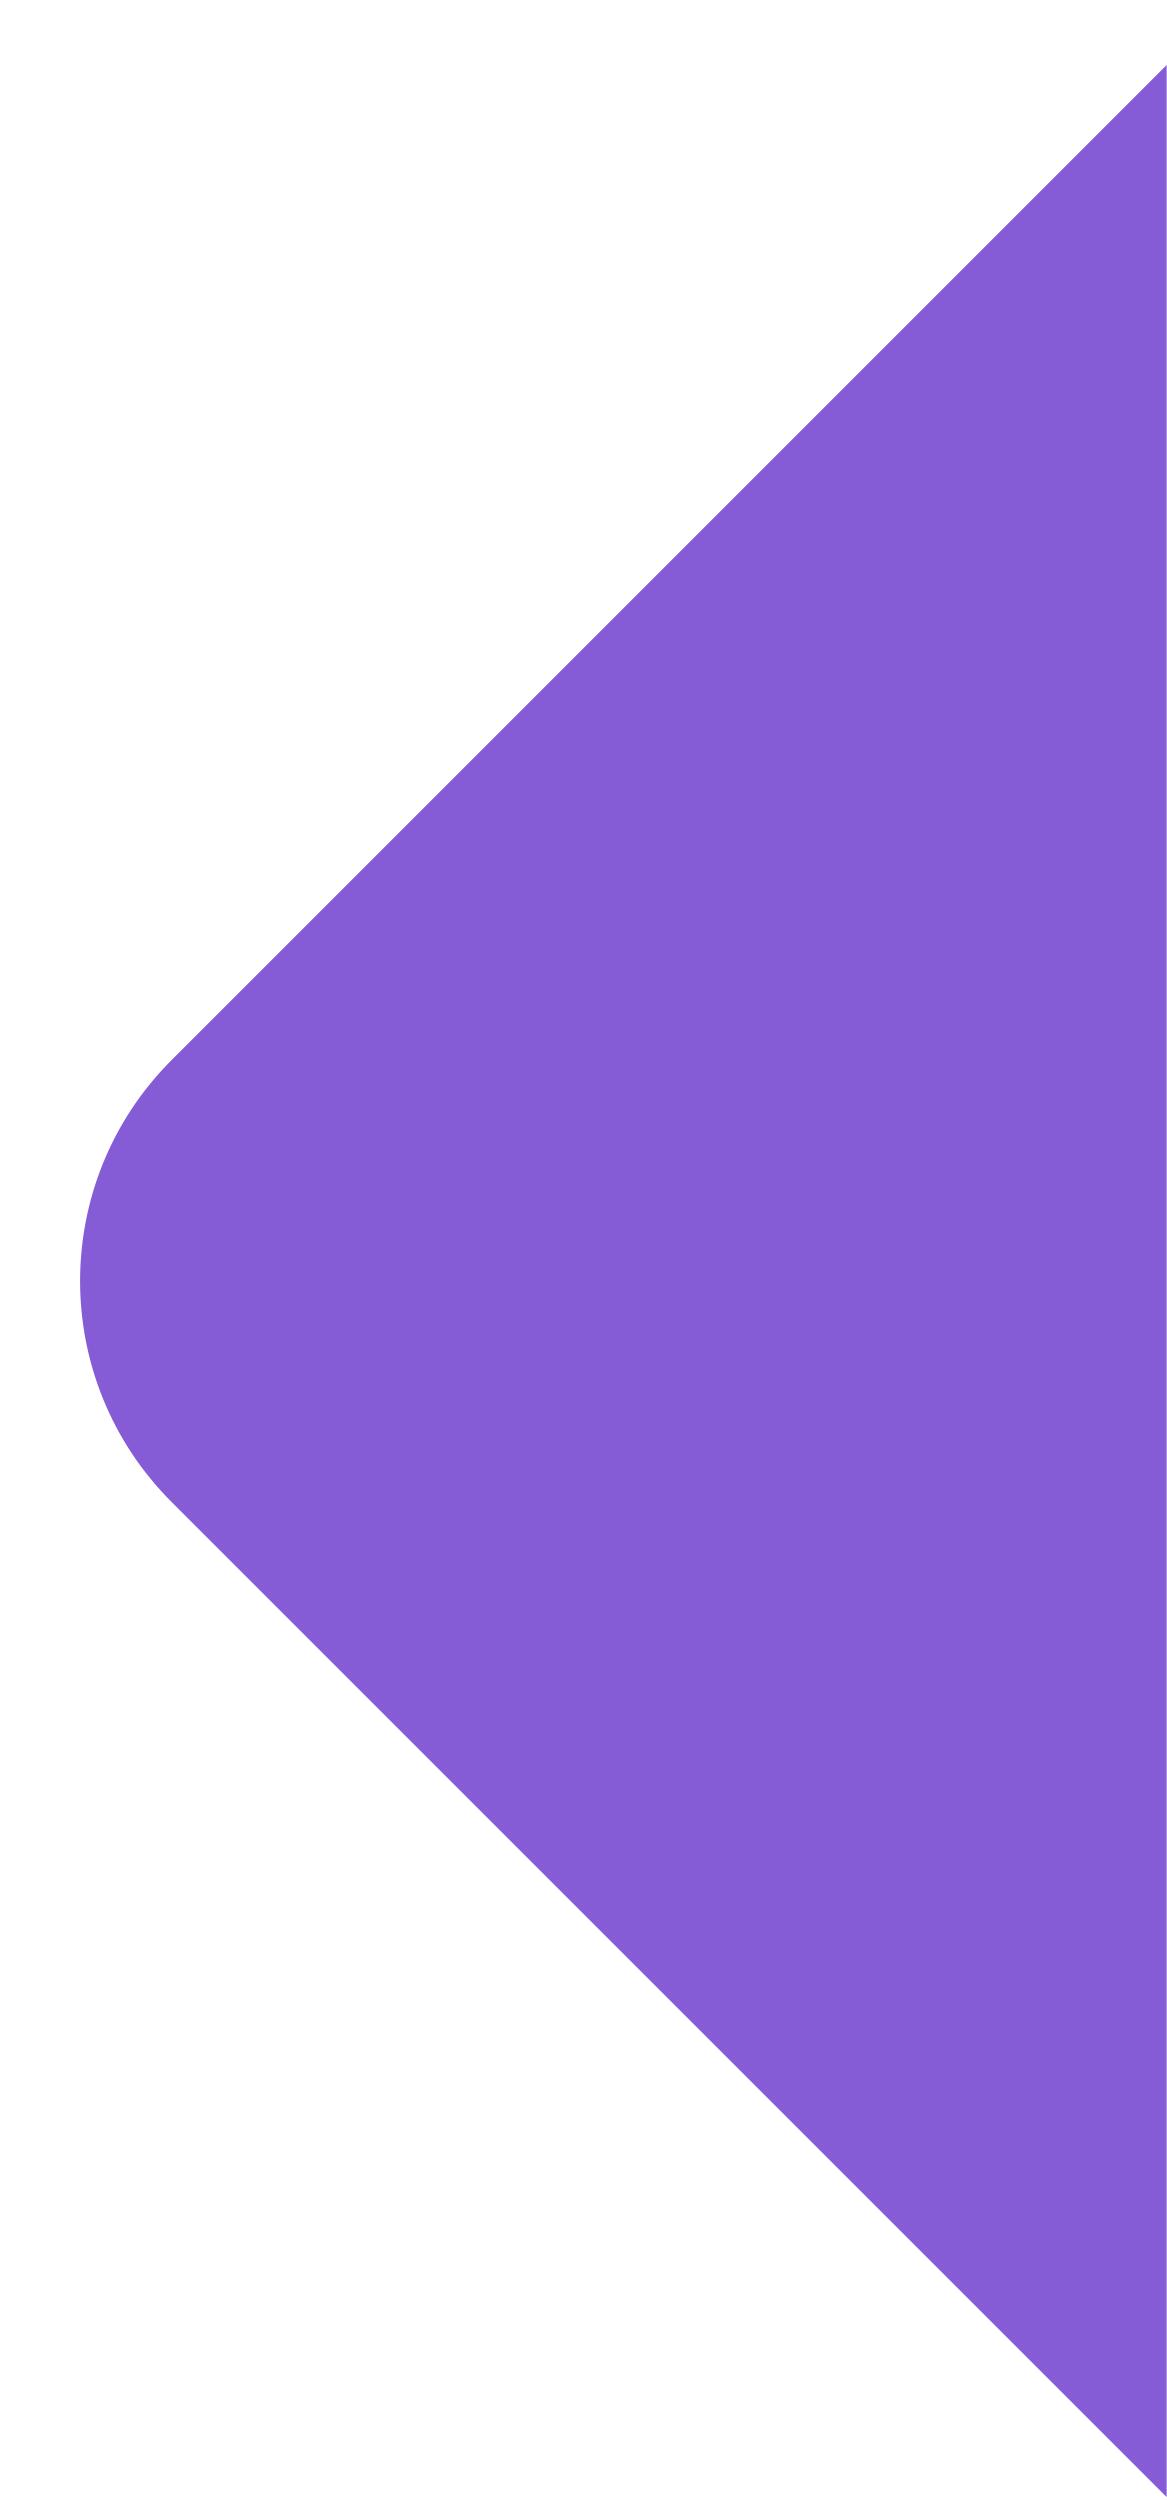
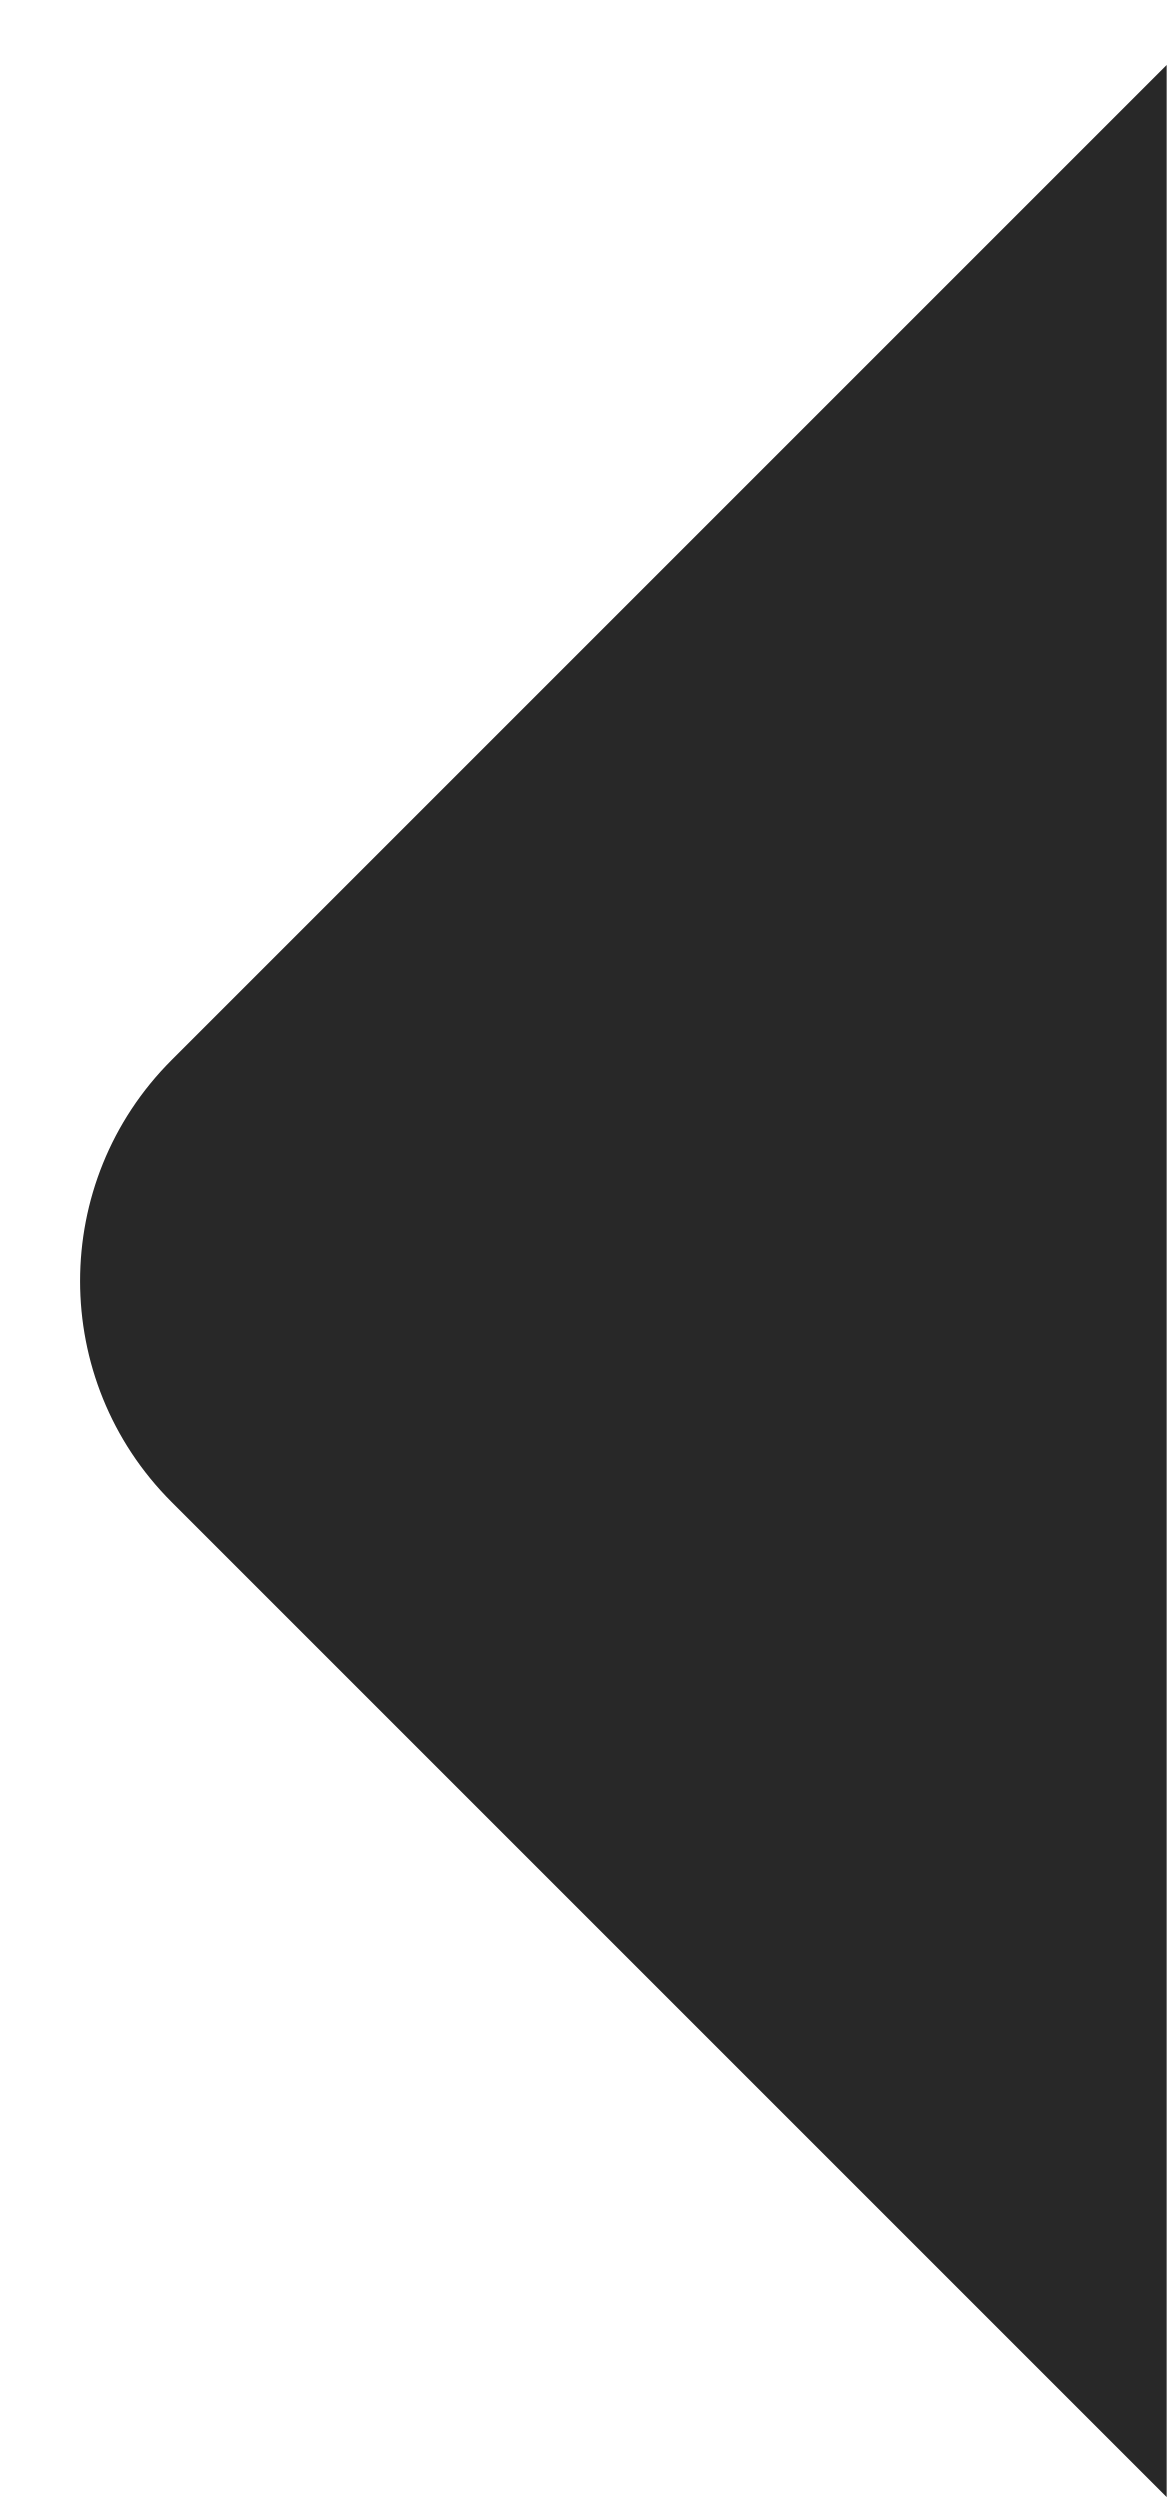
- <svg xmlns="http://www.w3.org/2000/svg" width="14" height="30" viewBox="0 0 14 30" fill="#855CD6">
-   <path d="M14 0.78L14 29.965L2.059 18.024C0.595 16.56 0.595 14.185 2.059 12.721L14 0.78Z" fill="#855CD6" />
+ <svg xmlns="http://www.w3.org/2000/svg" width="14" height="30" viewBox="0 0 14 30" fill="#282828">
+   <path d="M14 0.78L14 29.965L2.059 18.024C0.595 16.56 0.595 14.185 2.059 12.721L14 0.78Z" fill="#282828" />
</svg>
